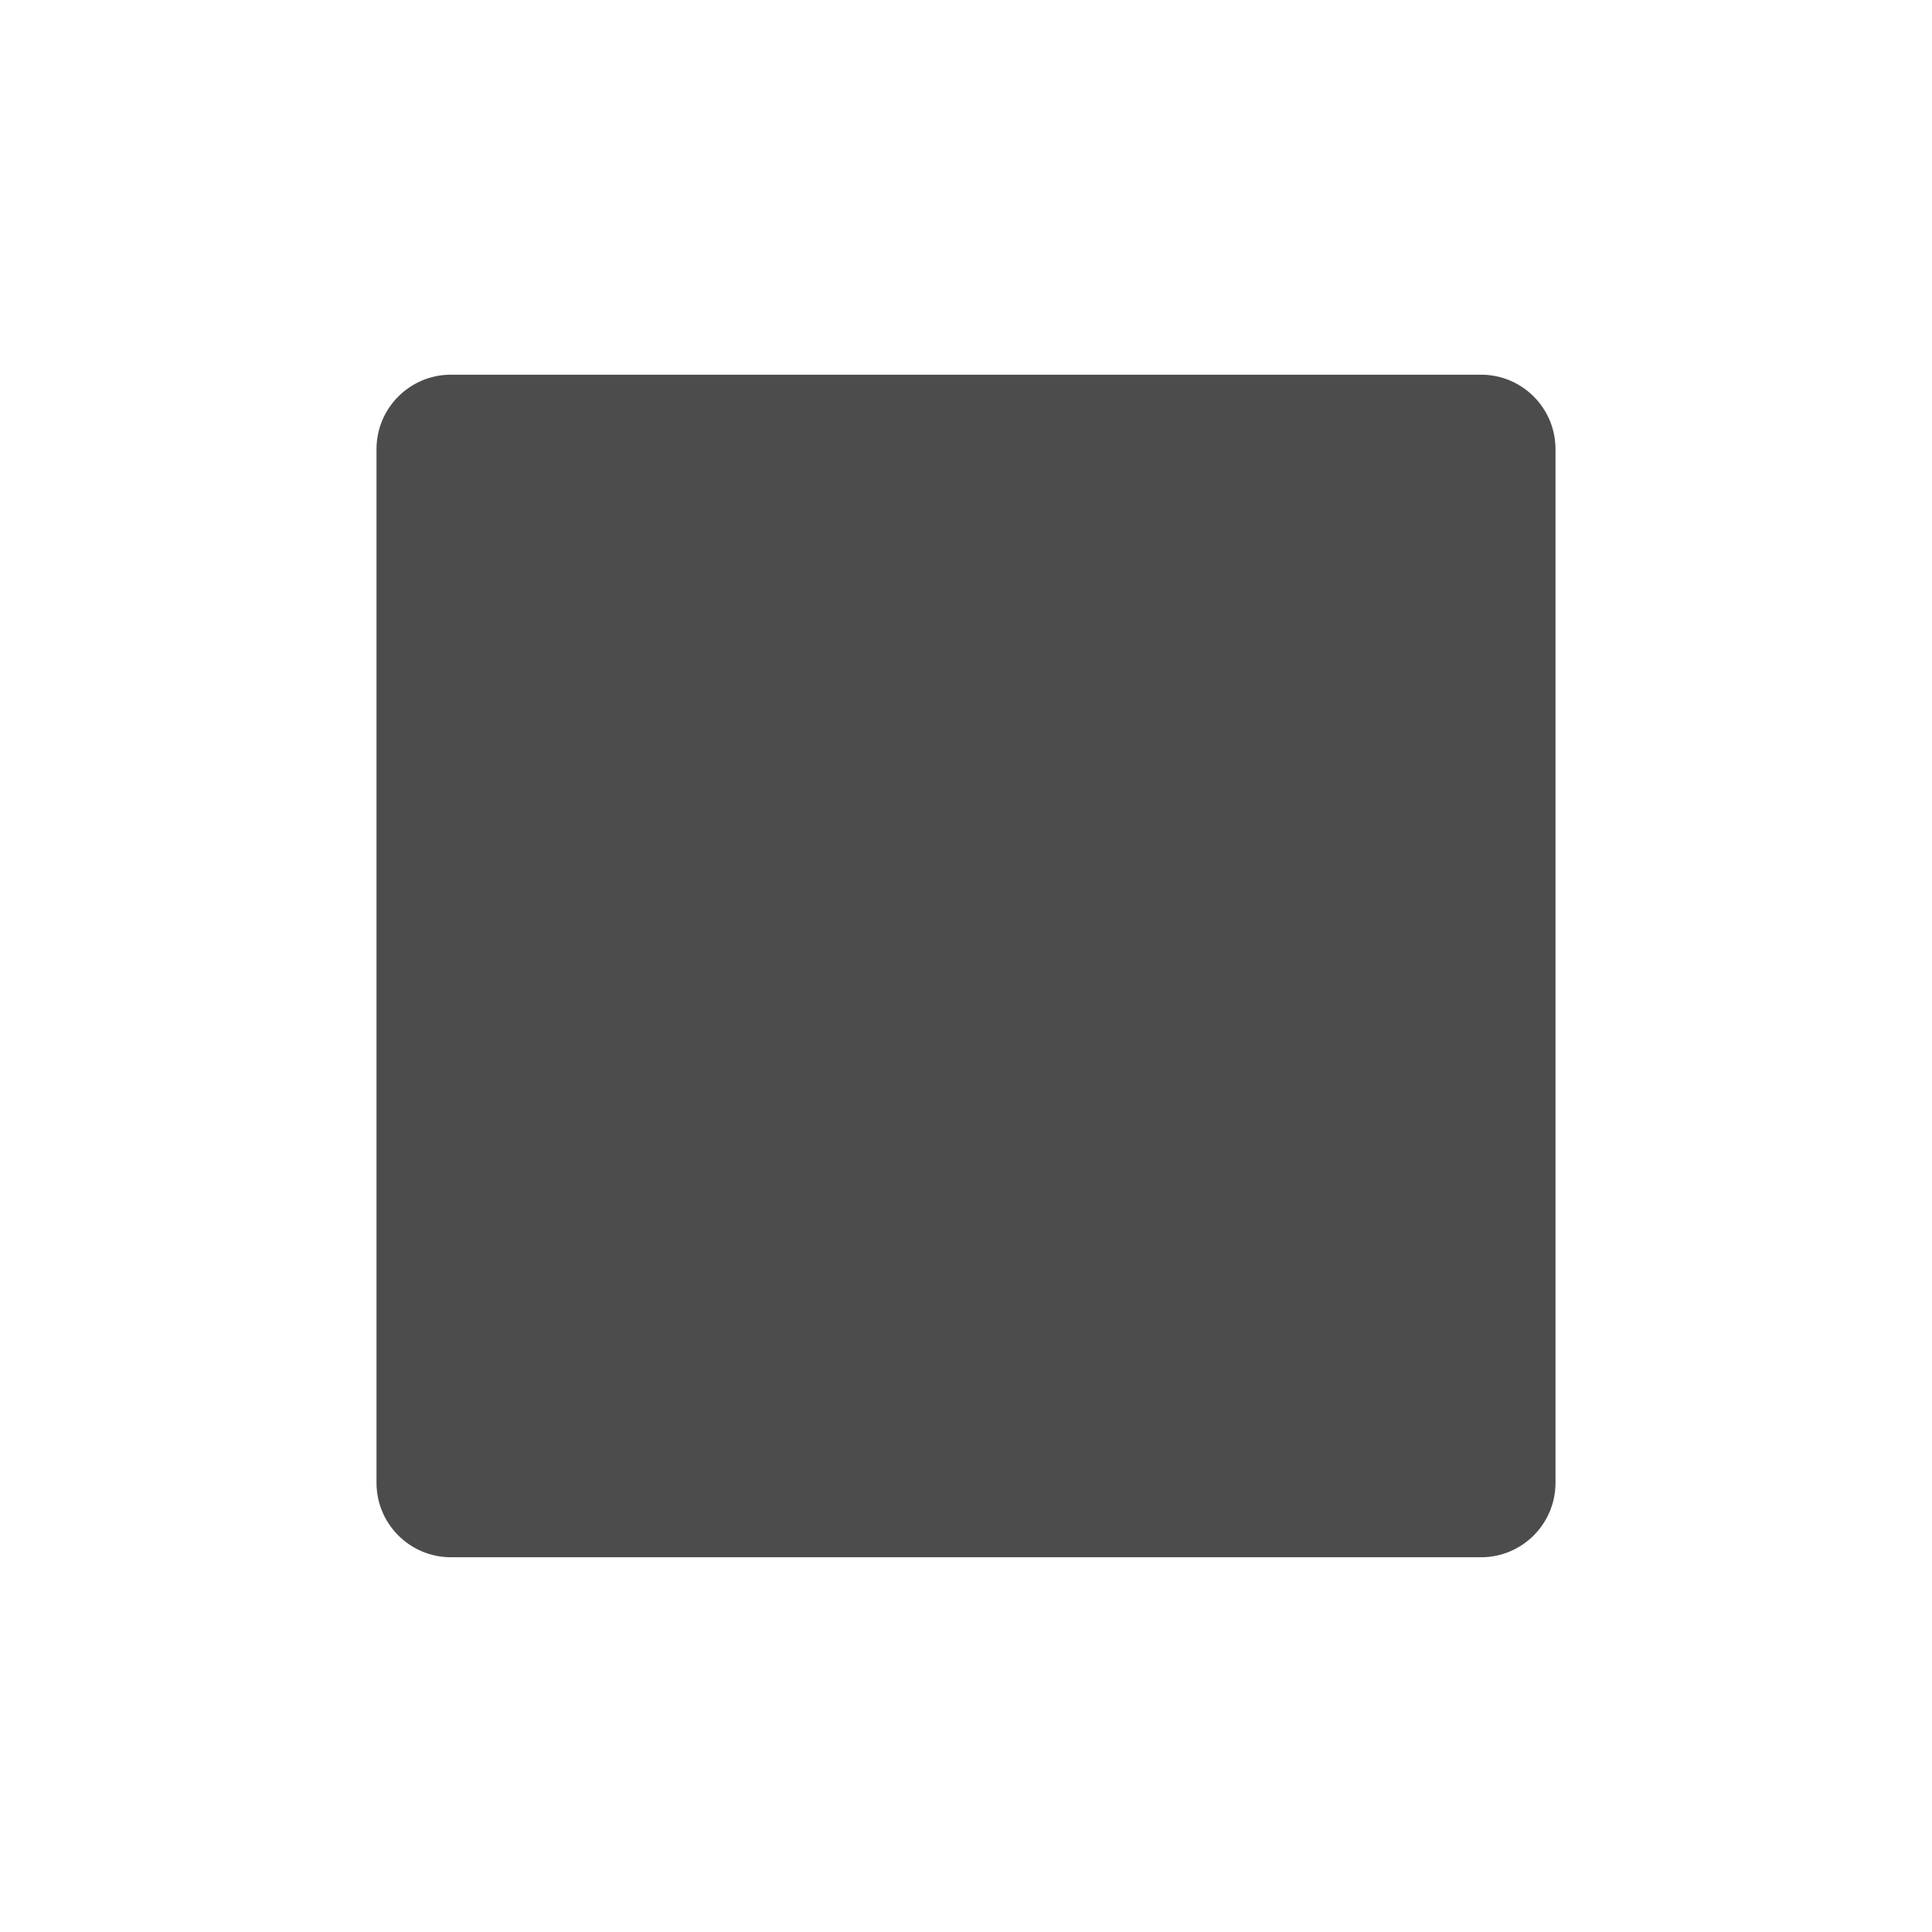
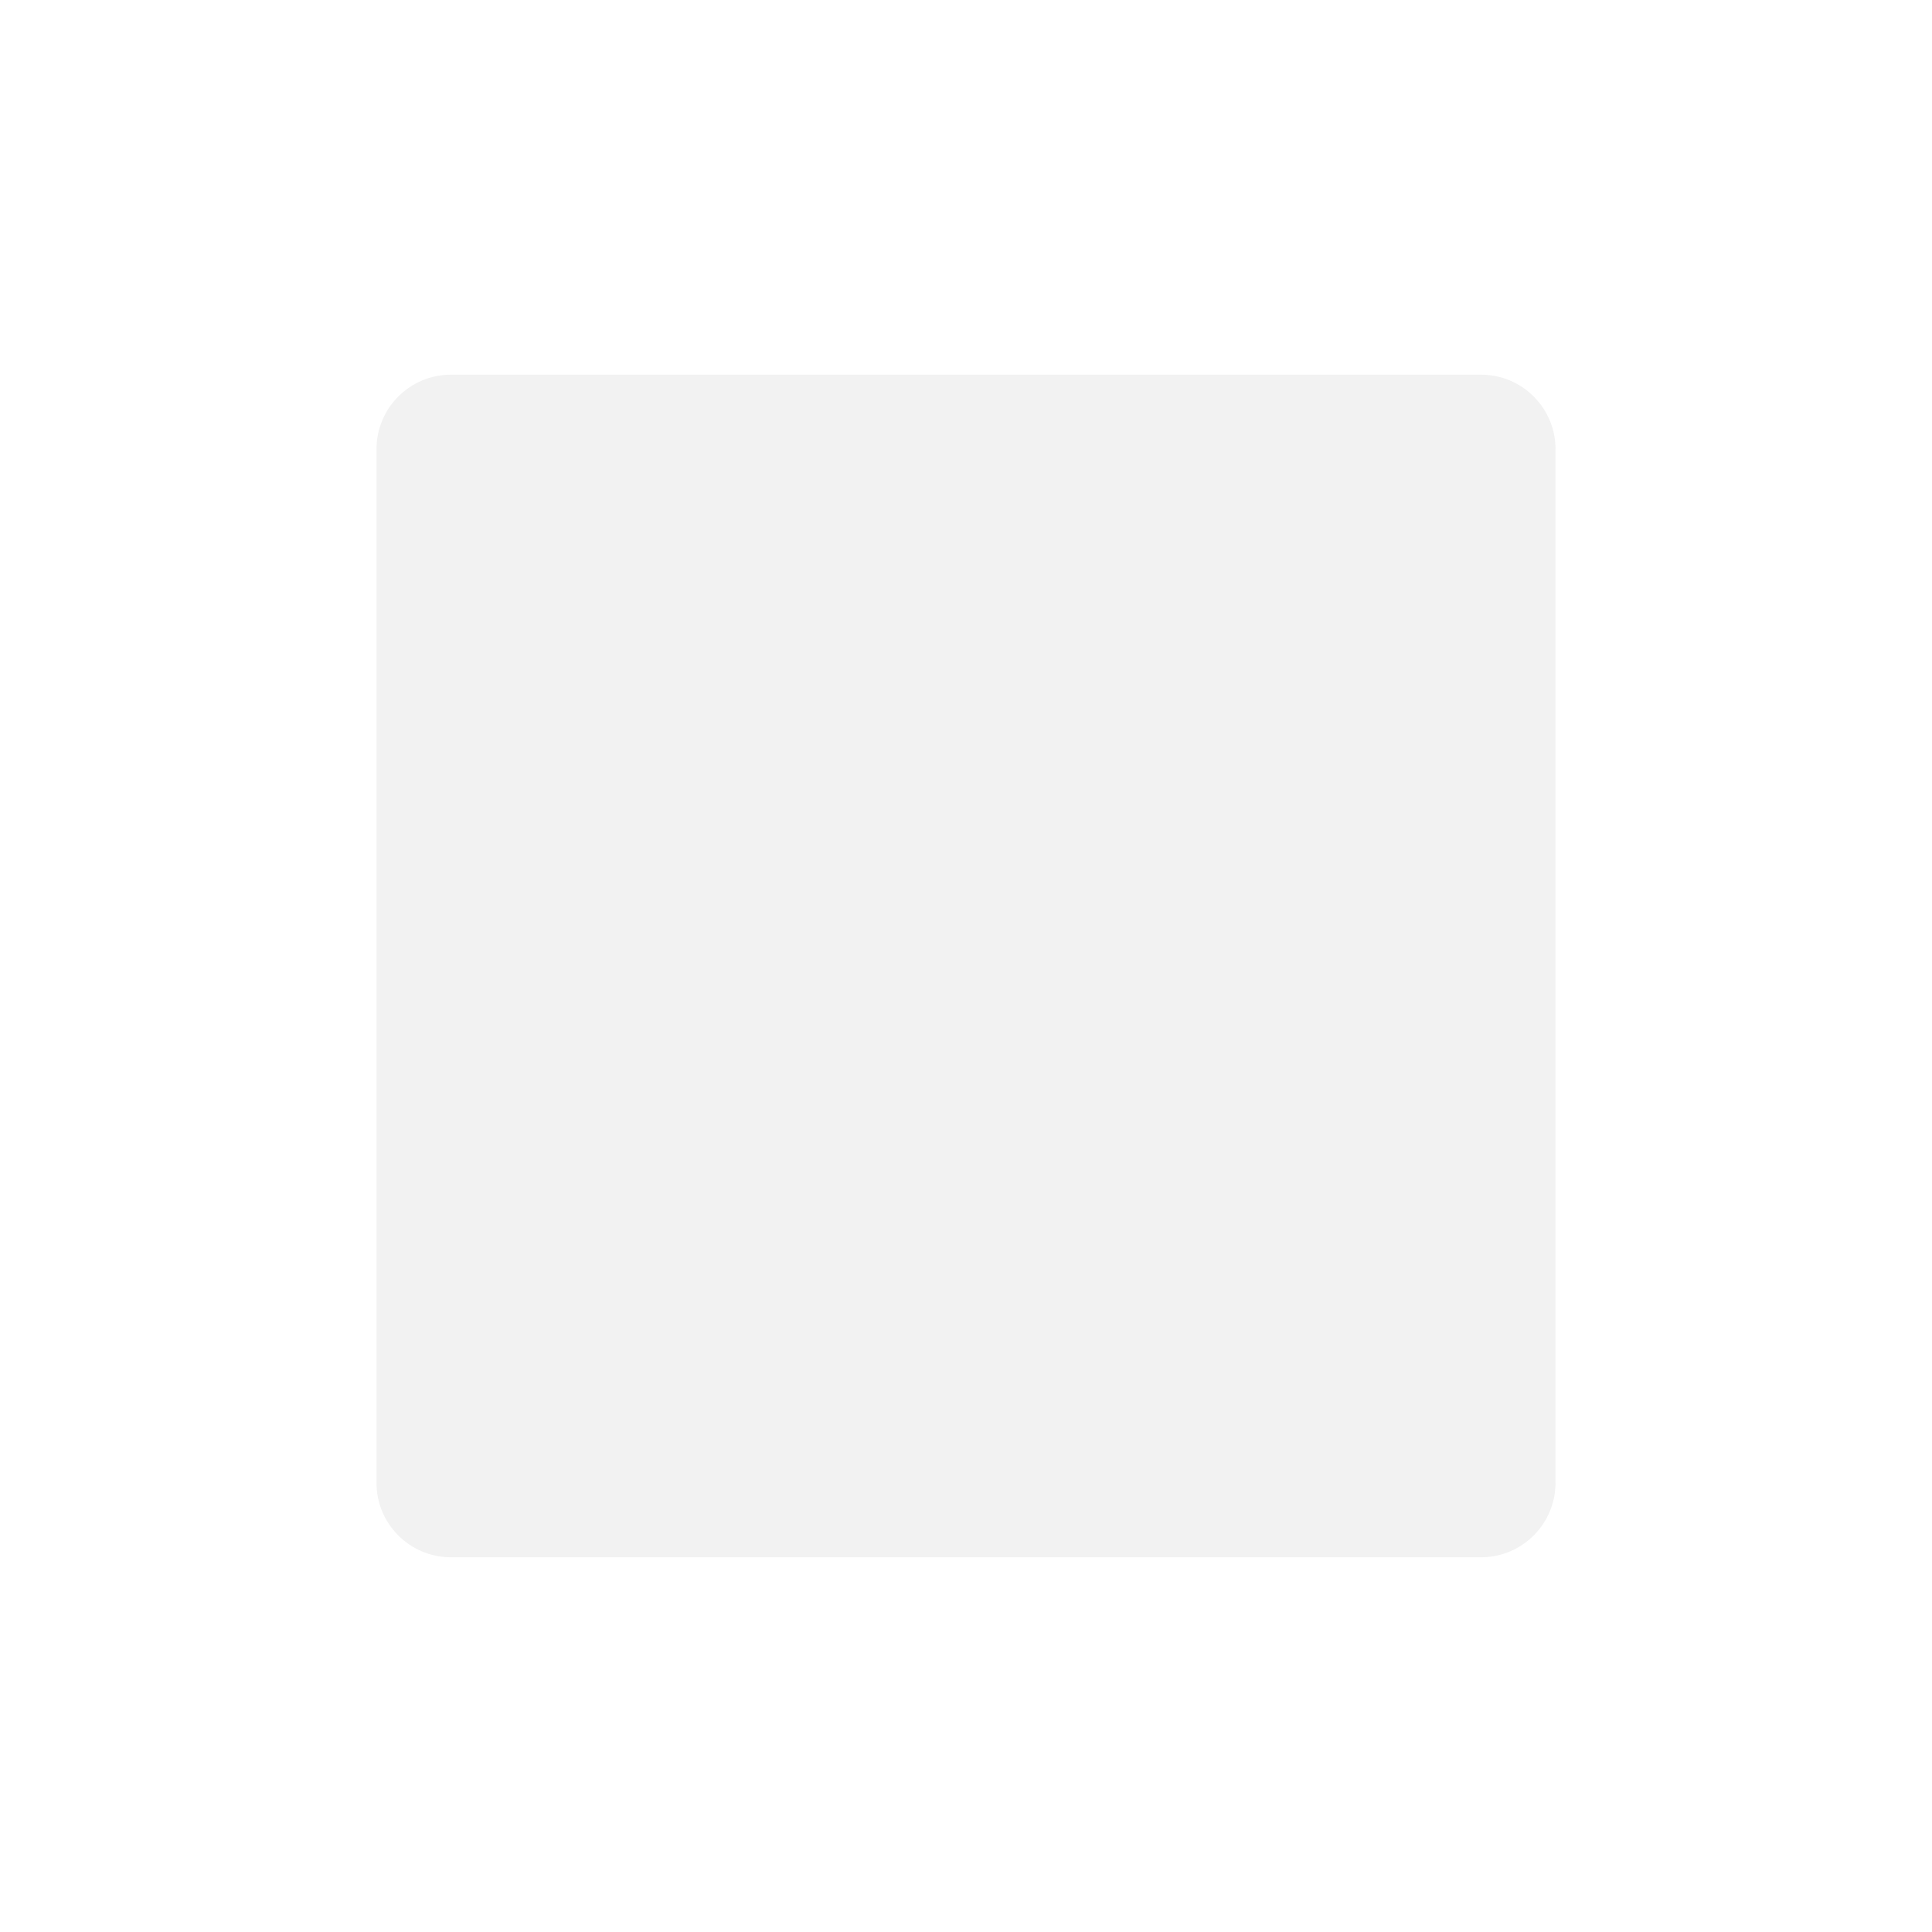
<svg xmlns="http://www.w3.org/2000/svg" width="20mm" height="20mm" viewBox="0 0 20 20" version="1.1" id="svg8">
  <defs id="defs2" />
  <g id="layer1" transform="translate(0,-277)">
    <g id="g816" transform="translate(-0.1414997,-0.06224982)" style="fill:#0040f4;fill-opacity:0.811">
      <g id="g817">
-         <rect ry="0.771" y="280.941" x="4.039" height="12.242" width="12.205" id="rect848" style="opacity:0.7;fill:#000000;fill-opacity:1;fill-rule:nonzero;stroke:#000000;stroke-width:0;stroke-linejoin:bevel;stroke-miterlimit:4;stroke-dasharray:none;stroke-dashoffset:0;stroke-opacity:1;paint-order:stroke fill markers" />
+         <rect ry="0.771" y="280.941" x="4.039" height="12.242" width="12.205" id="rect848" style="opacity:0.7;fill:#ececec;fill-opacity:1;fill-rule:nonzero;stroke:#000000;stroke-width:0;stroke-linejoin:bevel;stroke-miterlimit:4;stroke-dasharray:none;stroke-dashoffset:0;stroke-opacity:1;paint-order:stroke fill markers" />
      </g>
    </g>
  </g>
</svg>
